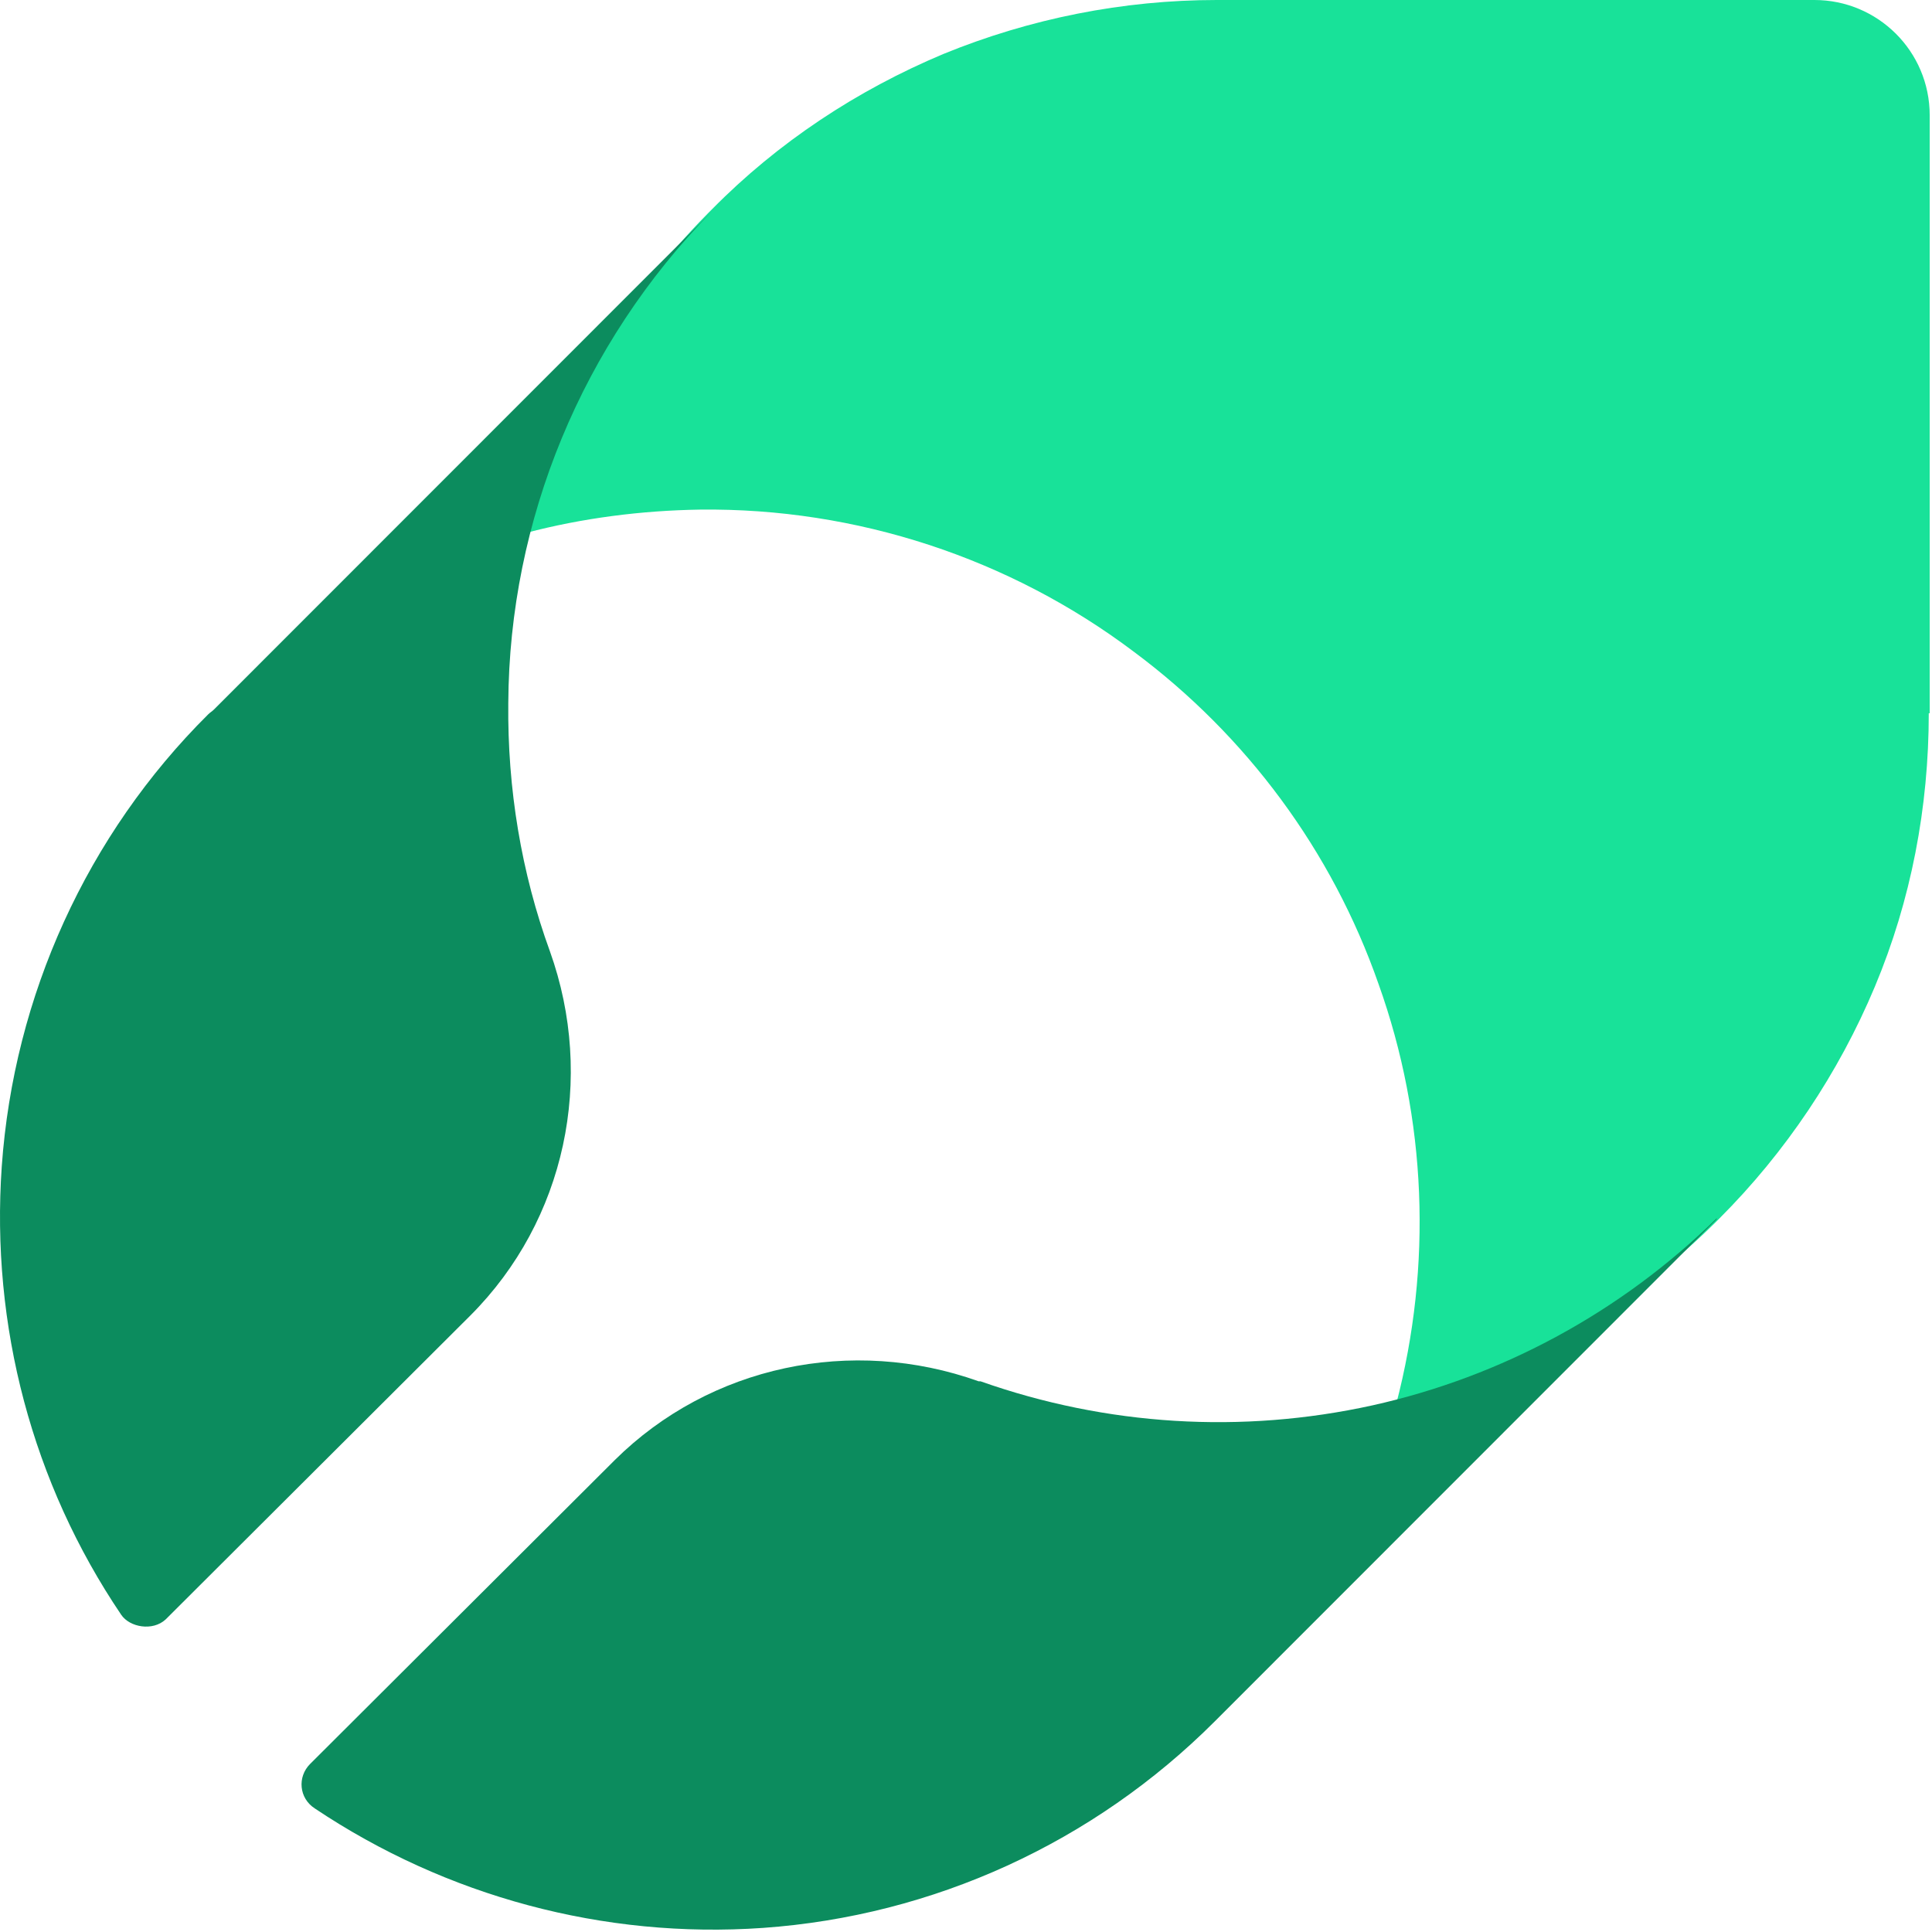
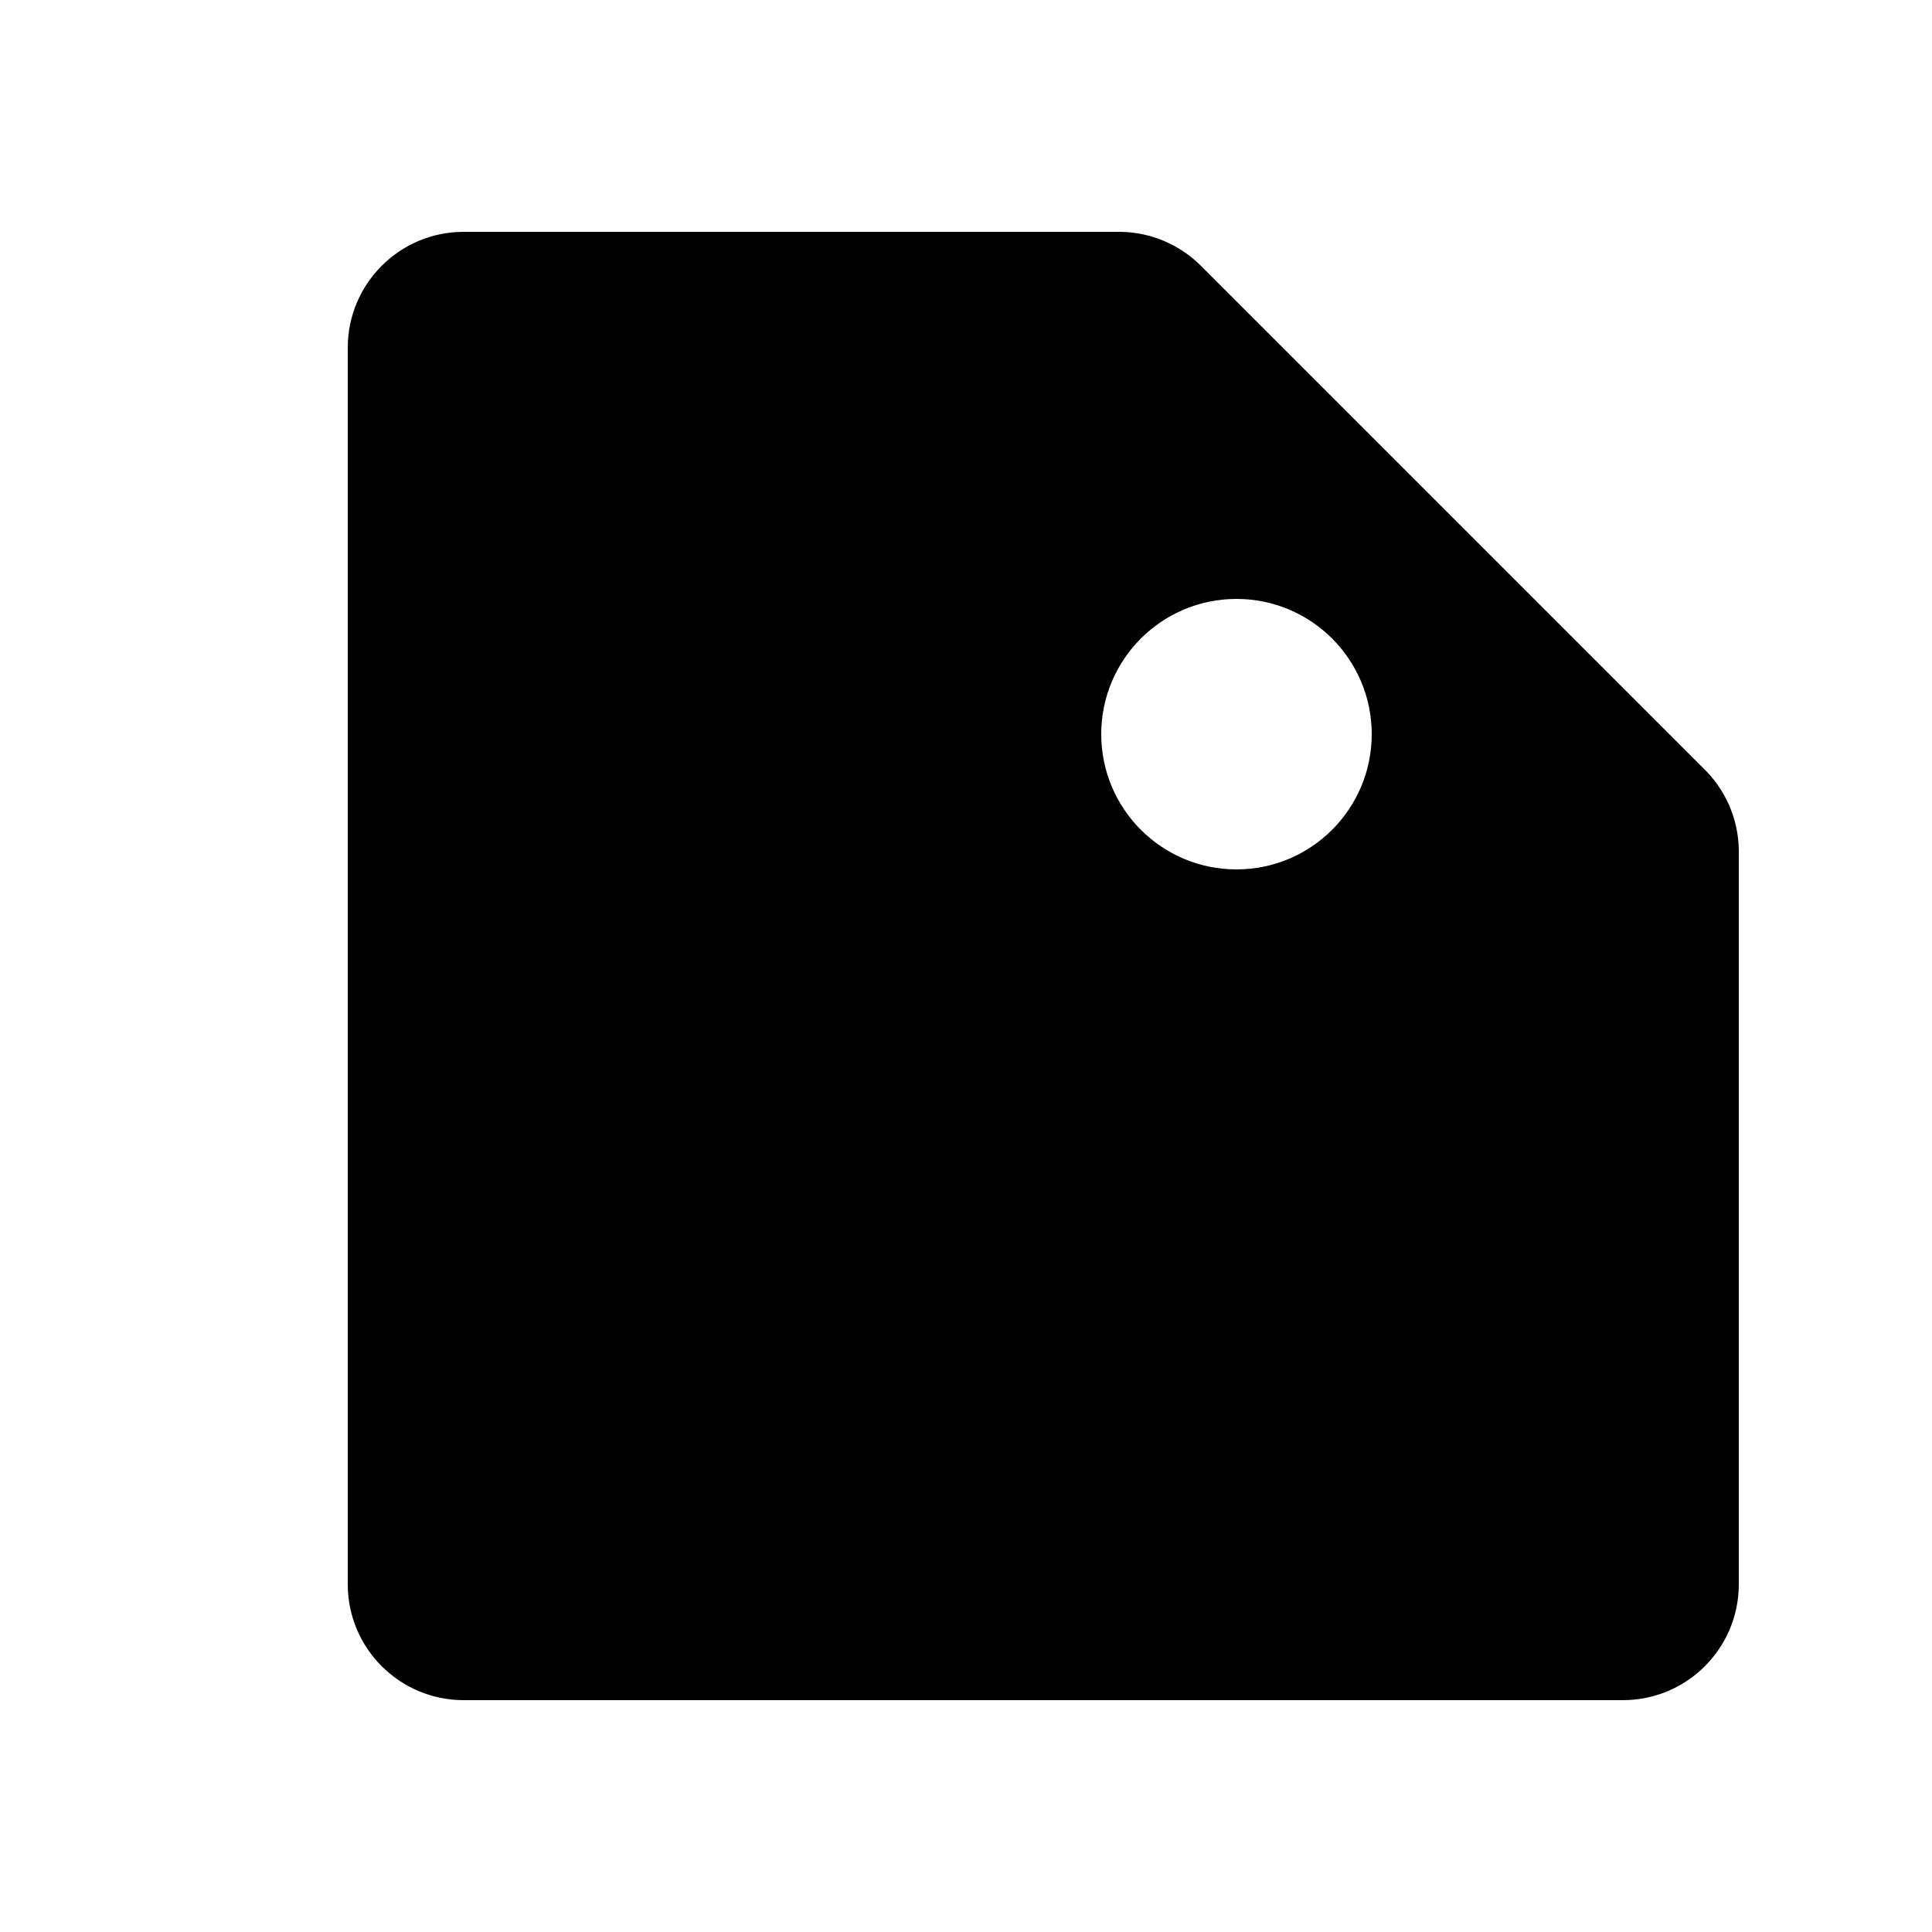
- <svg xmlns="http://www.w3.org/2000/svg" width="502" height="502" viewBox="0 0 502 502" fill="none">
-   <path d="M501.402 185.33V29.962C501.402 13.29 487.876 0 471.453 0H316.156C291.763 0 267.611 4.832 245.15 14.014C222.689 23.438 202.16 36.969 185.012 54.367L183.804 55.575C161.101 78.53 144.92 107.042 136.708 138.454C151.441 134.588 166.656 132.655 181.871 132.413C222.447 131.93 262.298 144.978 294.661 169.383C323.885 191.13 346.104 221.092 358.18 255.645C370.739 290.681 372.188 328.859 362.769 364.862C393.925 356.647 422.666 340.457 445.611 317.744L446.818 316.536C463.966 299.38 477.732 278.841 487.151 256.37C496.571 233.898 501.16 209.735 501.16 185.33H501.402Z" fill="#18E299" />
-   <path d="M132.071 182.706C132.312 135.044 151.32 89.307 184.764 55.125L55.557 184.391C55.076 184.873 54.594 185.113 54.113 185.595C22.593 216.888 3.586 258.774 0.458 303.066C-2.43 344.47 8.397 385.392 31.496 419.575C33.699 422.835 39.677 423.907 43.046 420.778L122.206 341.822C146.989 317.028 154.689 280.198 142.899 247.219C135.44 226.758 131.831 204.852 132.071 182.706Z" fill="#0C8C5E" />
-   <path d="M446.067 316.547C421.284 340.86 390.245 357.71 356.56 365.172C322.634 372.635 287.506 370.468 254.783 358.914C254.783 358.914 254.542 358.914 254.301 358.914C221.338 347.118 184.525 354.821 159.742 379.375L80.581 458.331C77.212 461.701 77.694 467.238 81.784 469.885C115.95 492.754 156.855 503.827 198.24 500.938C242.512 497.809 284.137 478.792 315.656 447.258L316.859 446.054L446.067 316.788V316.547Z" fill="#0C8C5E" />
+ <svg xmlns="http://www.w3.org/2000/svg" width="32" height="32" viewBox="0 0 100 100" role="img" aria-label="Parcelona mark at 32px">
+   <path fill="#000000" fill-rule="evenodd" d="M24 12h34a6 6 0 0 1 4.2 1.8l25.9 25.9A6 6 0 0 1 90 44v38a6 6 0 0 1-6 6H24a6 6 0 0 1-6-6V18a6 6 0 0 1 6-6z M71 38a7 7 0 1 0-14 0a7 7 0 1 0 14 0z" />
</svg>
